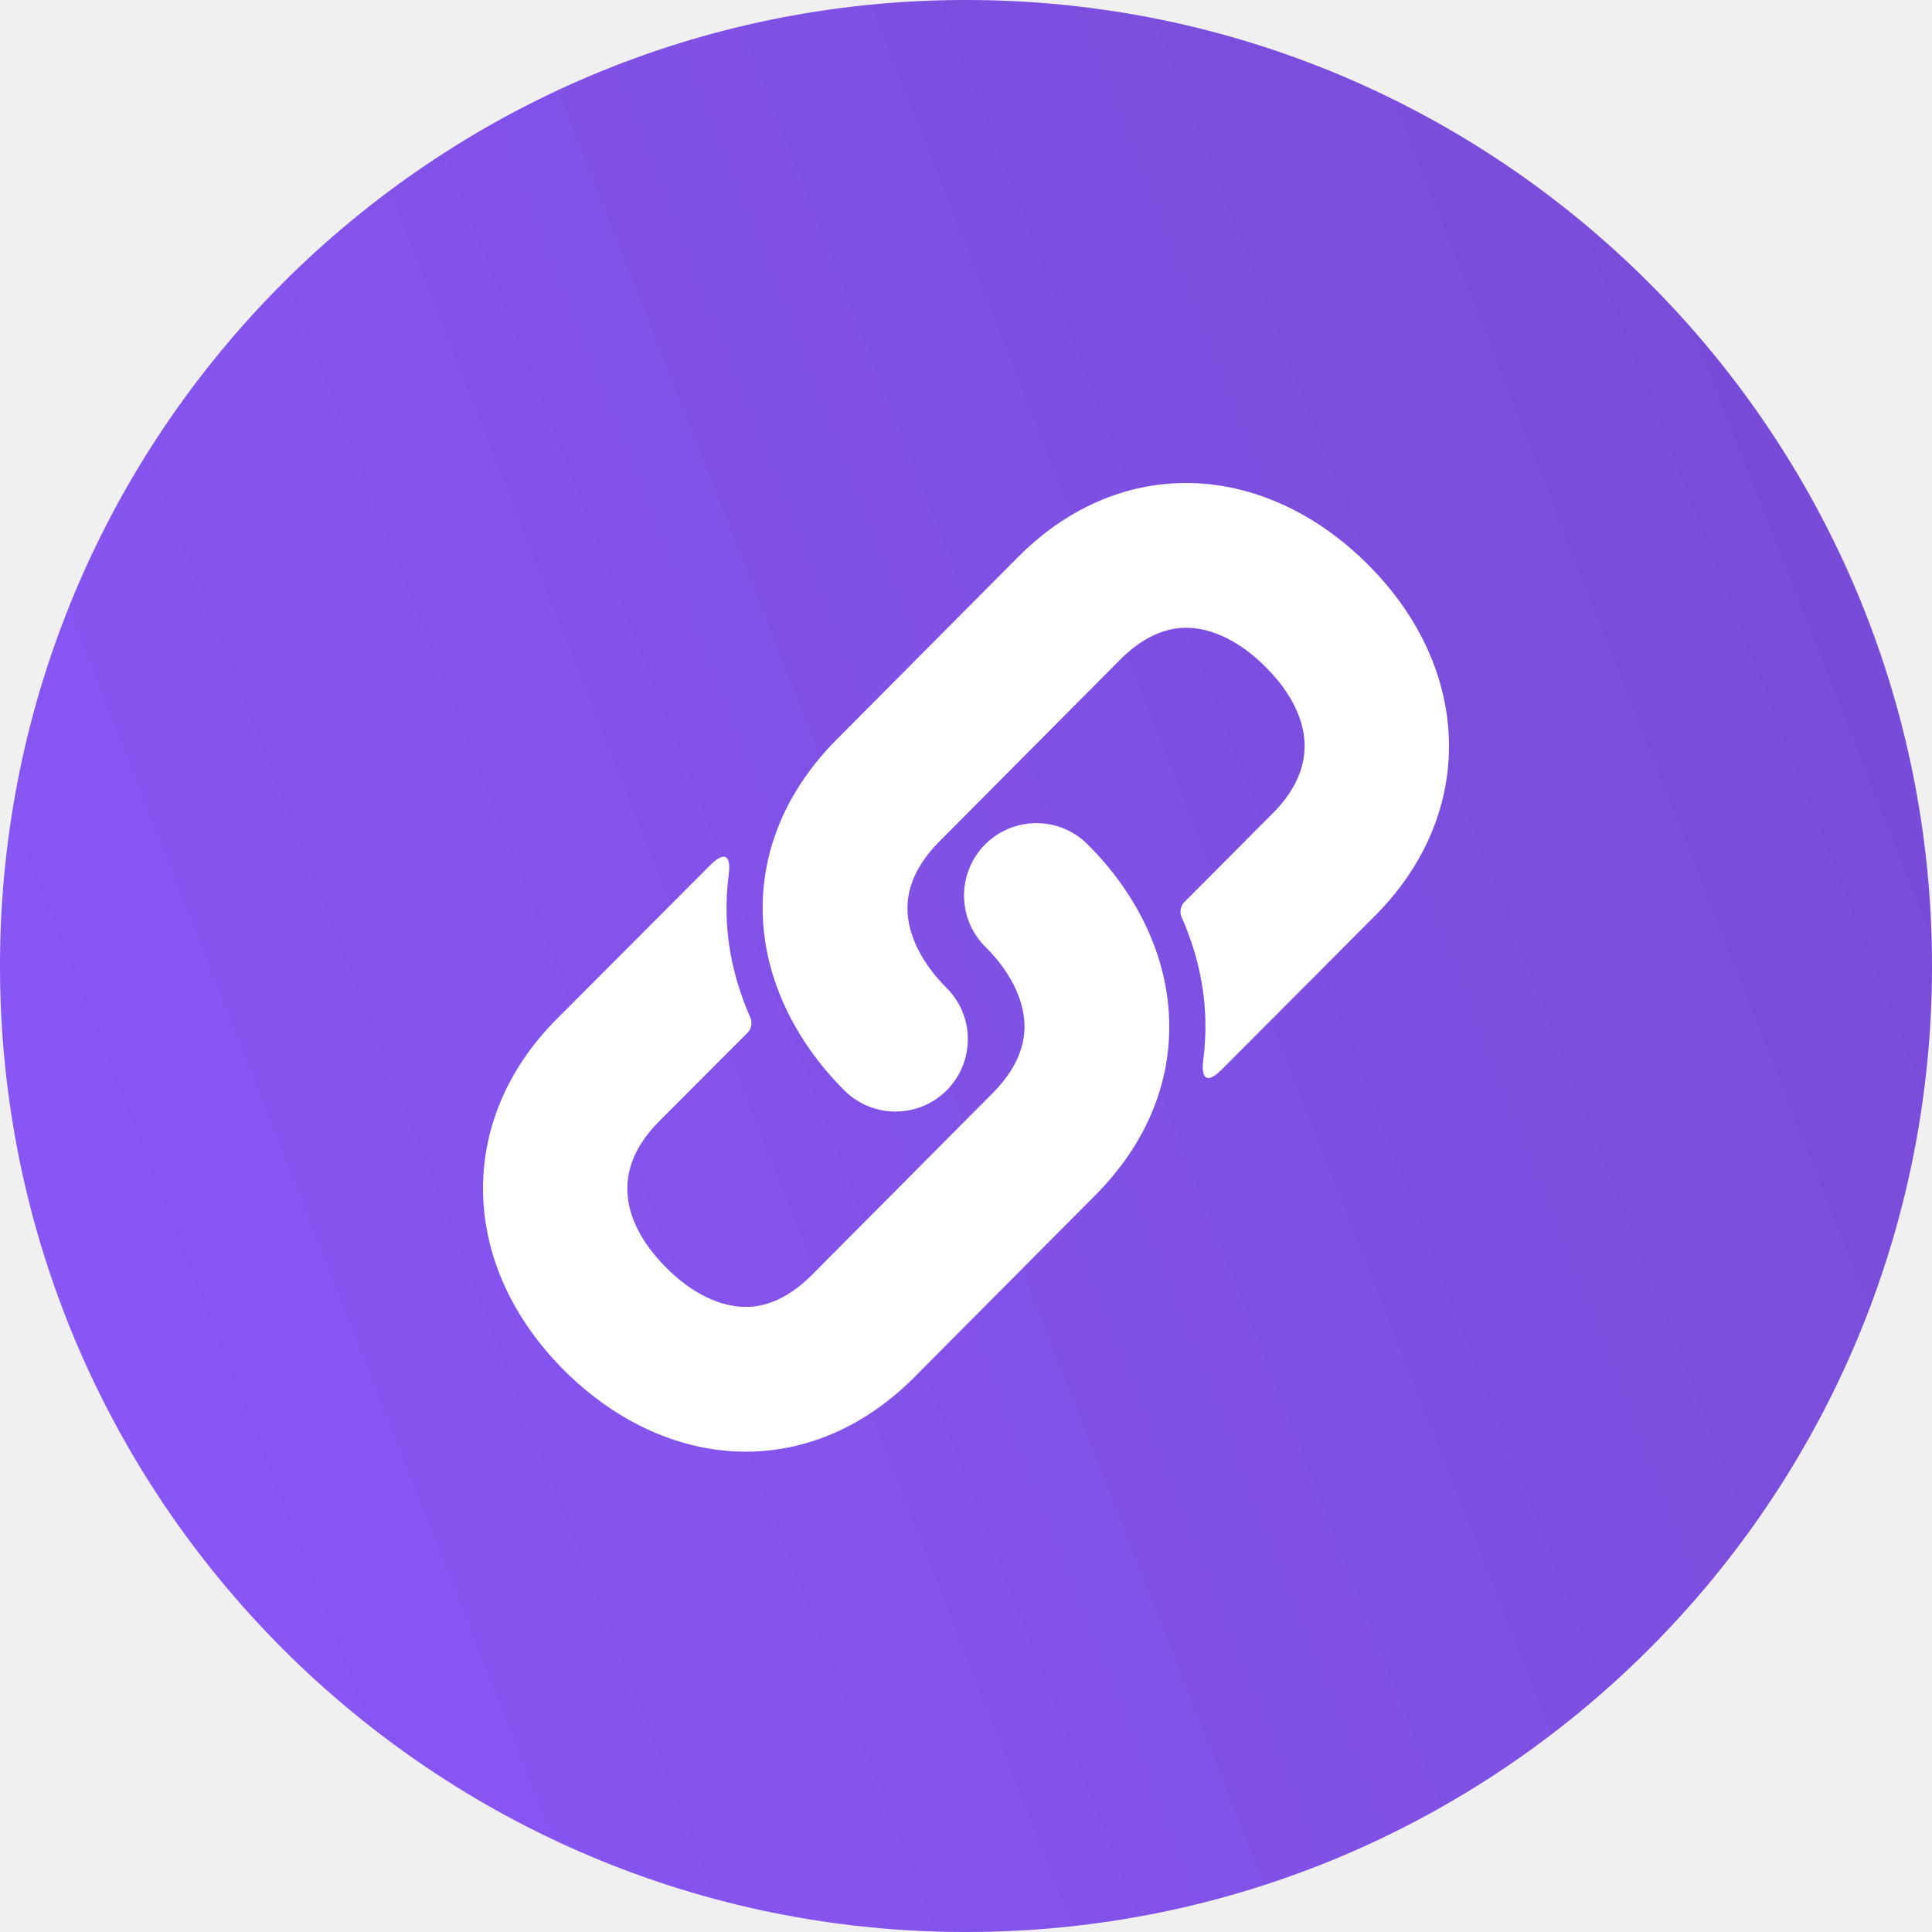
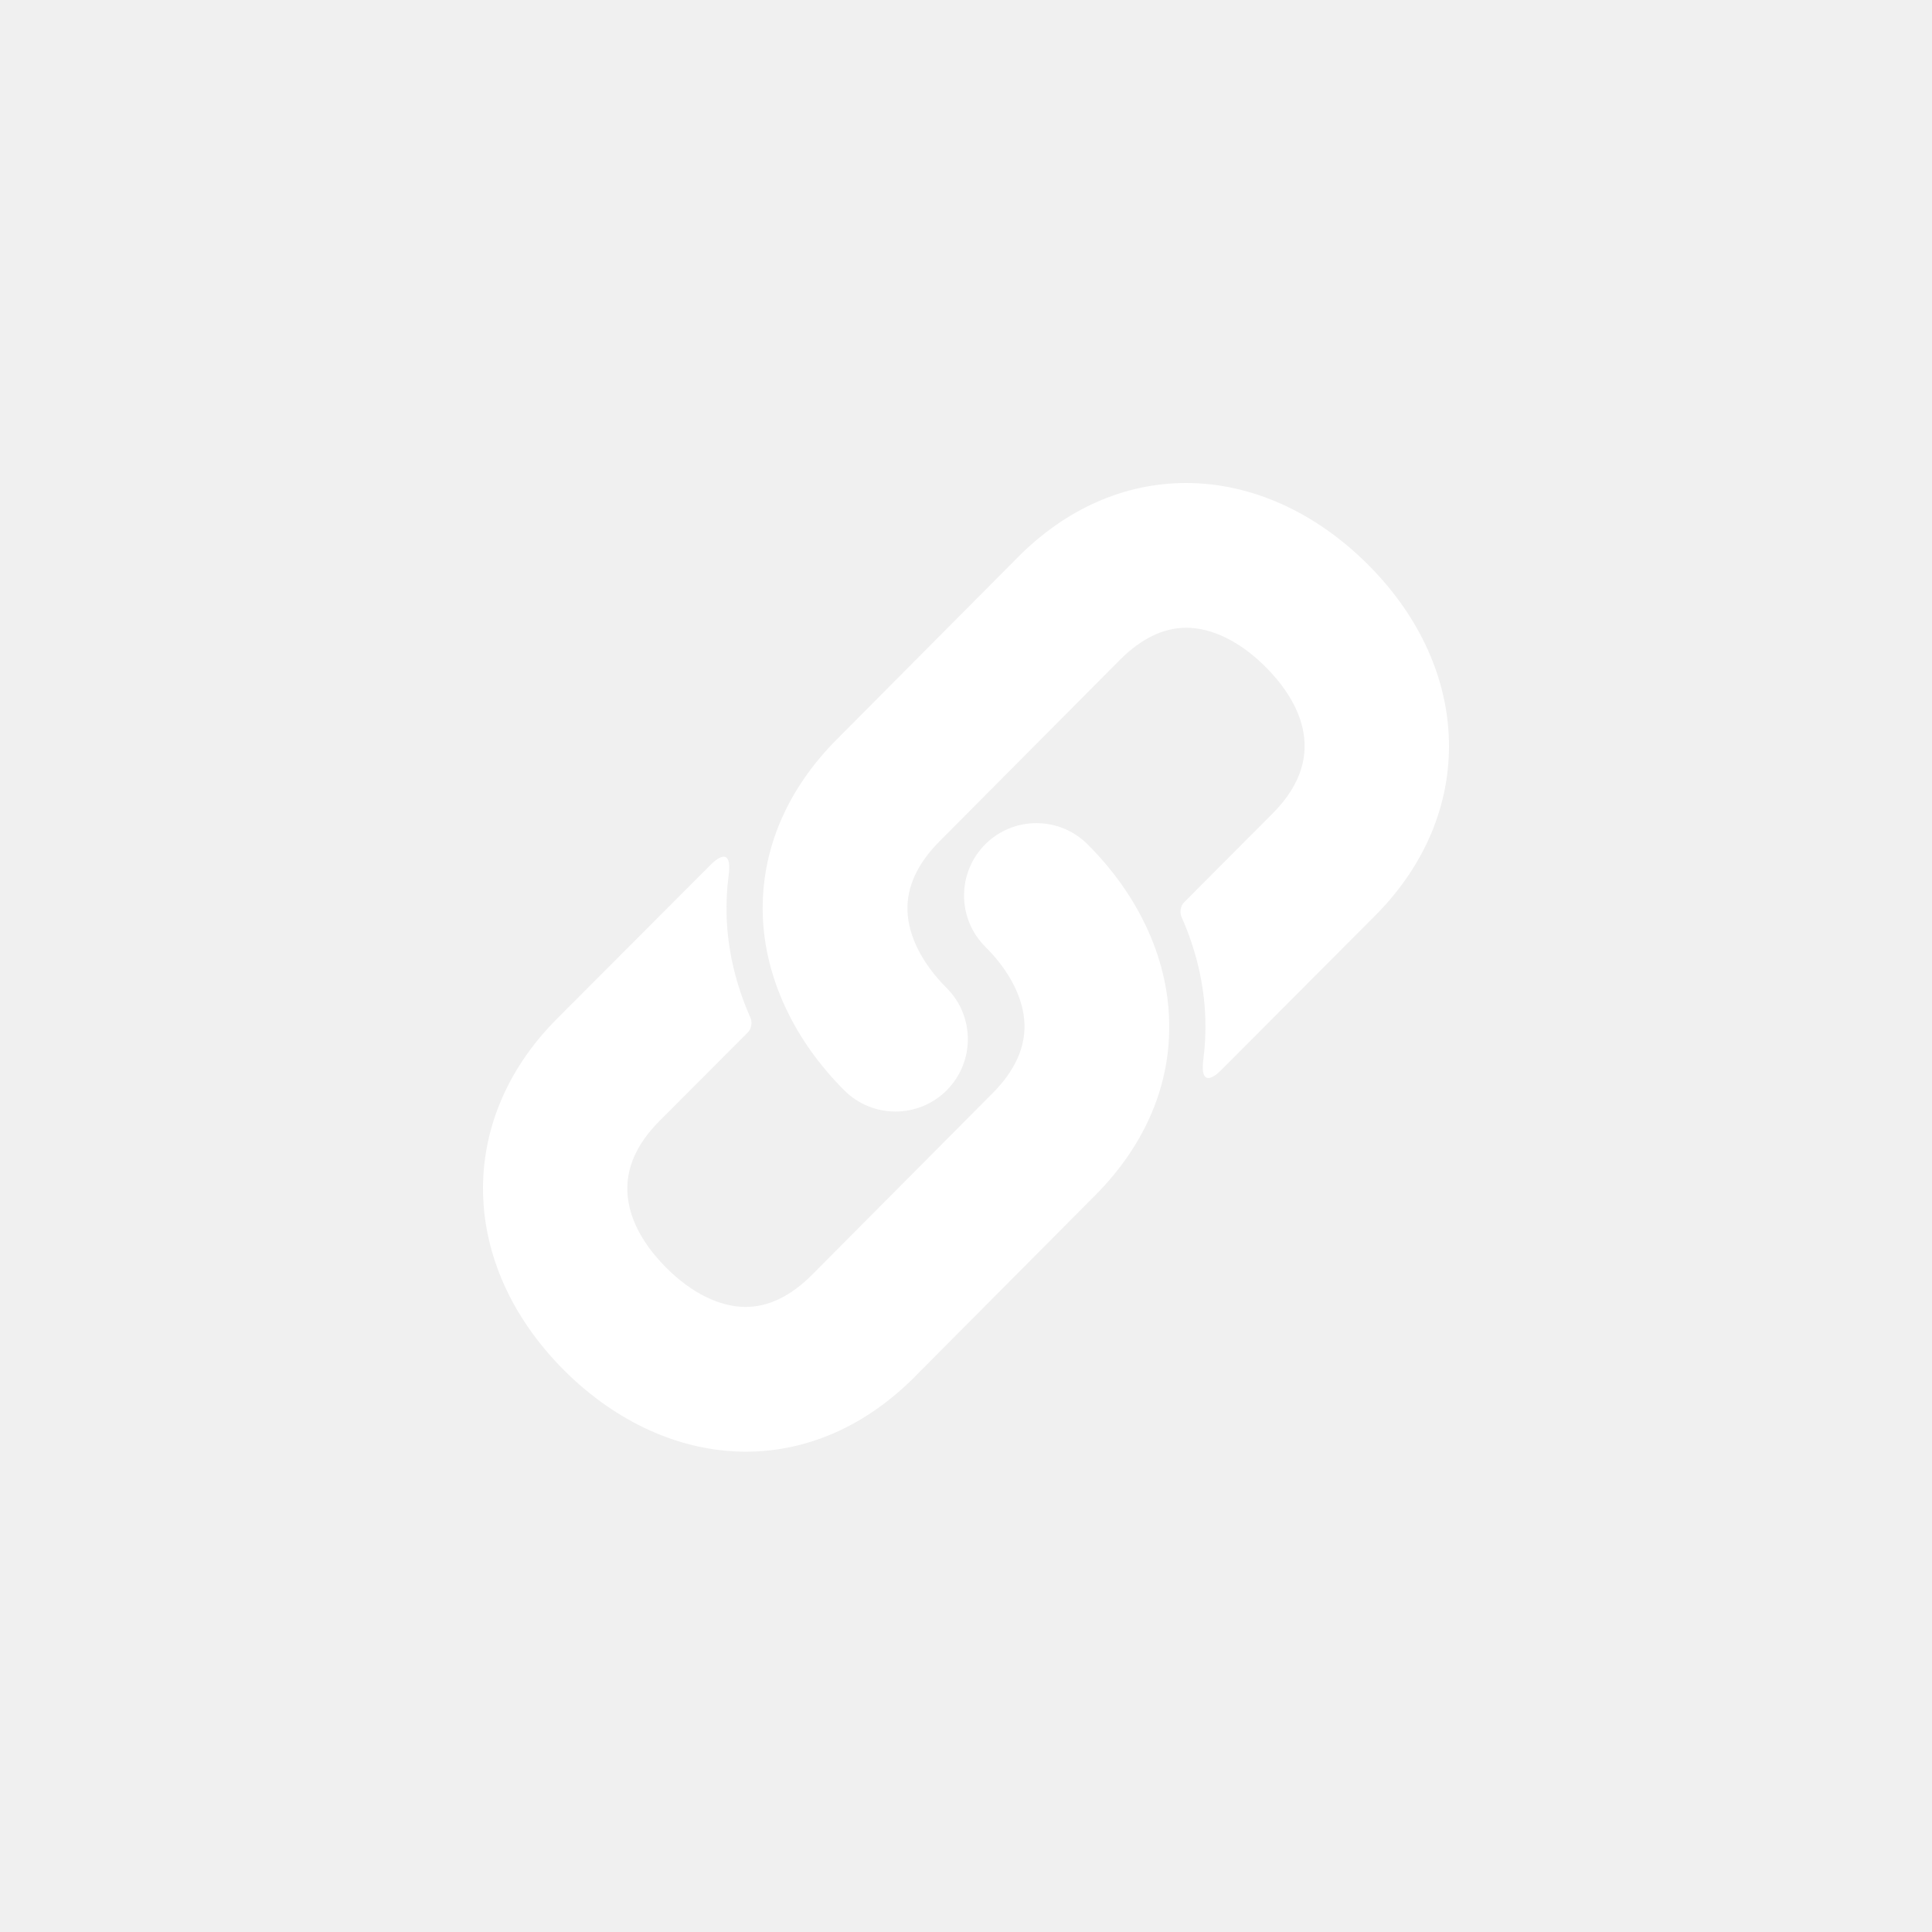
<svg xmlns="http://www.w3.org/2000/svg" width="64" height="64" viewBox="0 0 64 64" fill="none">
-   <rect width="64" height="64" rx="32" fill="#8B58F9" />
-   <rect width="64" height="64" rx="32" fill="url(#paint0_linear_45_4)" fill-opacity="0.15" />
  <path d="M45.311 18.698C43.568 16.955 41.427 15.997 39.284 16C37.24 16.003 35.298 16.859 33.699 18.479L27.719 24.494C26.047 26.174 25.199 28.192 25.268 30.334C25.341 32.397 26.3 34.451 27.969 36.12C28.905 37.055 30.423 37.055 31.359 36.12C32.295 35.182 32.295 33.664 31.359 32.729C30.551 31.921 30.09 31.012 30.061 30.173C30.035 29.379 30.391 28.606 31.119 27.874L37.098 21.86C37.102 21.856 37.106 21.853 37.109 21.849C37.807 21.151 38.542 20.797 39.29 20.795C40.151 20.794 41.085 21.253 41.922 22.09C42.871 23.038 44.165 24.93 42.163 26.942L39.225 29.89C39.108 30.007 39.072 30.223 39.139 30.374C39.618 31.451 39.889 32.582 39.927 33.719C39.943 34.189 39.92 34.653 39.861 35.109C39.775 35.767 40.001 35.903 40.468 35.434L45.56 30.325C48.904 26.965 48.801 22.183 45.311 18.698Z" fill="white" />
  <path d="M36.025 27.967C35.088 27.033 33.573 27.035 32.637 27.969C31.7 28.91 31.702 30.428 32.64 31.363C33.449 32.168 33.908 33.076 33.937 33.921C33.964 34.711 33.609 35.483 32.88 36.215L26.902 42.227C26.898 42.232 26.895 42.235 26.891 42.238C26.192 42.937 25.457 43.292 24.708 43.294C23.846 43.295 22.911 42.836 22.077 42.002C21.127 41.053 19.834 39.158 21.833 37.147L24.775 34.199C24.892 34.081 24.928 33.865 24.86 33.715C24.382 32.639 24.11 31.511 24.071 30.377C24.055 29.905 24.079 29.439 24.139 28.981C24.226 28.325 24 28.187 23.532 28.656L18.436 33.763C15.098 37.119 15.2 41.901 18.686 45.393C20.431 47.135 22.572 48.091 24.717 48.089C26.752 48.085 28.676 47.234 30.282 45.629C30.289 45.622 30.296 45.615 30.302 45.608L36.282 39.595C37.957 37.909 38.803 35.889 38.728 33.759C38.661 31.693 37.7 29.637 36.025 27.967Z" fill="white" />
-   <defs>
-     <linearGradient id="paint0_linear_45_4" x1="63.246" y1="1.461" x2="-12.83" y2="31.402" gradientUnits="userSpaceOnUse">
-       <stop />
-       <stop offset="1" stop-opacity="0" />
-     </linearGradient>
-   </defs>
</svg>
